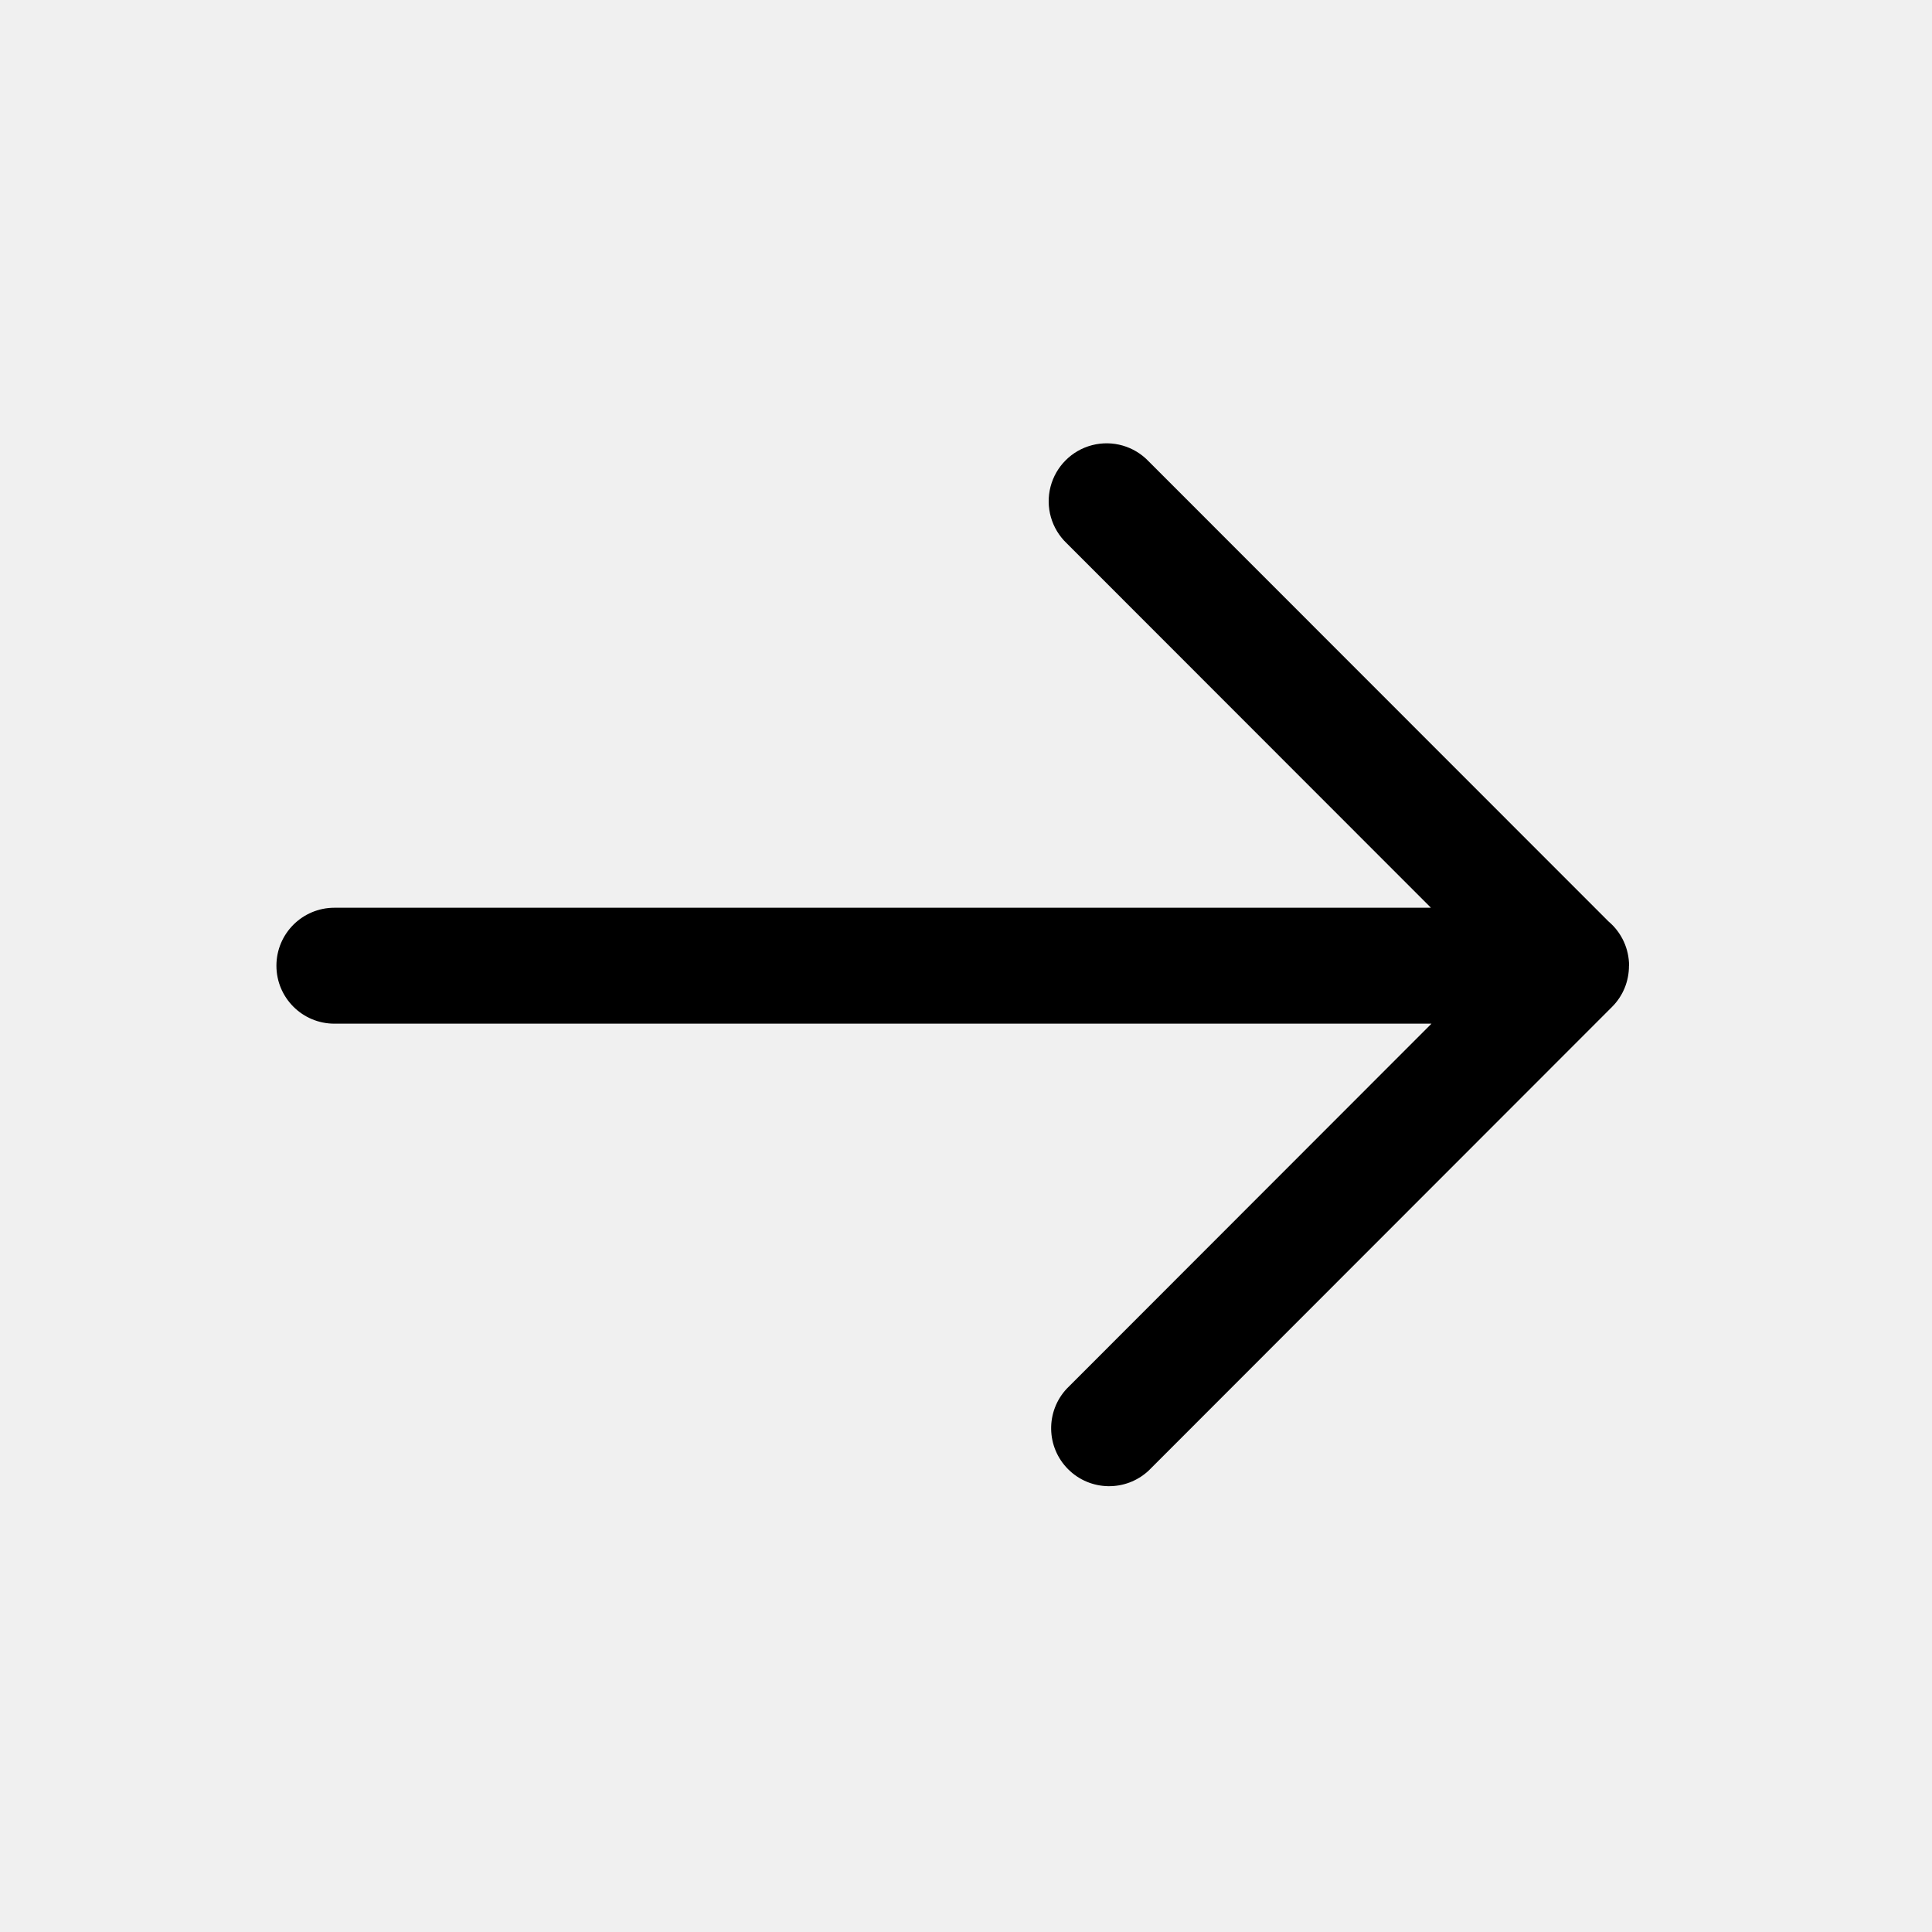
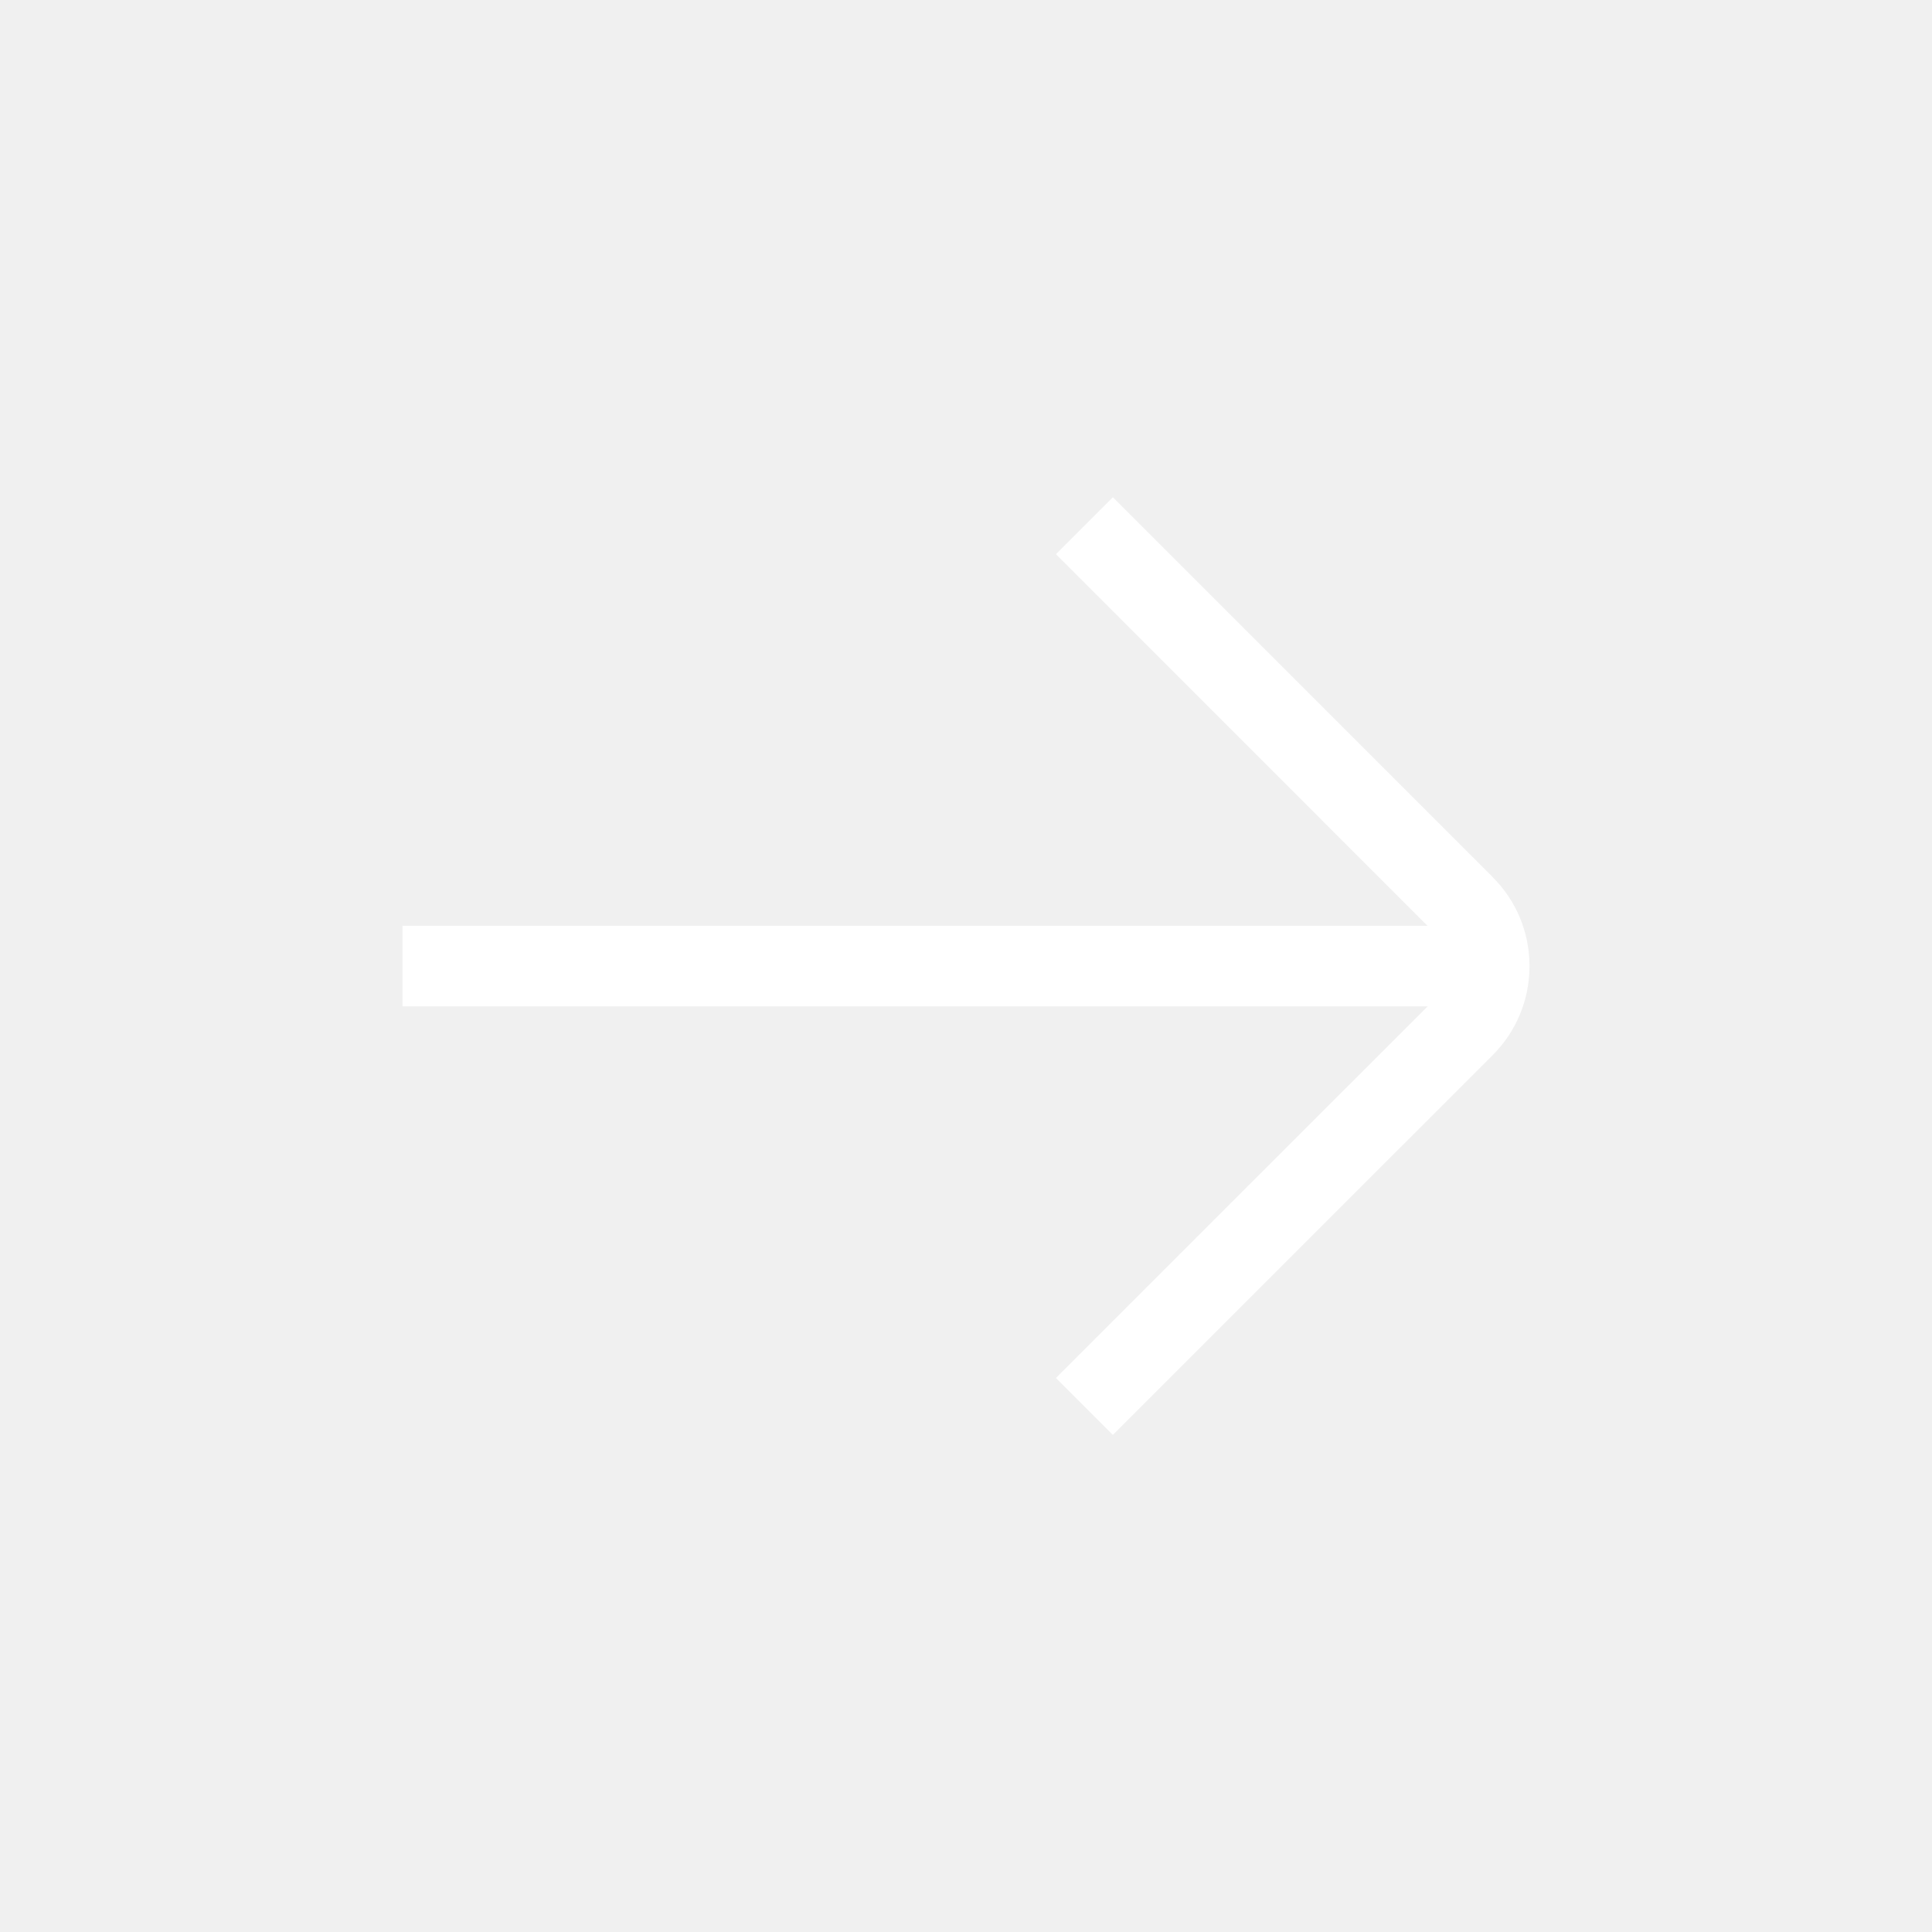
- <svg xmlns="http://www.w3.org/2000/svg" width="40" height="40" fill="none">
-   <path fill="currentColor" d="M33.726 19.997c0 .309-.116.616-.352.851l-9.593 9.6a1.2 1.2 0 0 1-1.696-1.696l7.552-7.558H6.923a1.2 1.2 0 1 1 0-2.4h22.703l-7.541-7.546a1.2 1.2 0 1 1 1.697-1.696l9.52 9.525a1.2 1.2 0 0 1 .426.917z" />
+ <svg xmlns="http://www.w3.org/2000/svg" id="Layer_1" data-name="Layer 1" width="24" height="24" viewBox="0 0 24 24" fill="#fff">
+   <path d="m18.541,10.894l-4.717-4.717-.707.707,4.616,4.617H5v1h12.735l-4.618,4.617.707.707,4.717-4.716c.296-.296.459-.69.459-1.108s-.163-.812-.459-1.106Z" />
</svg>
